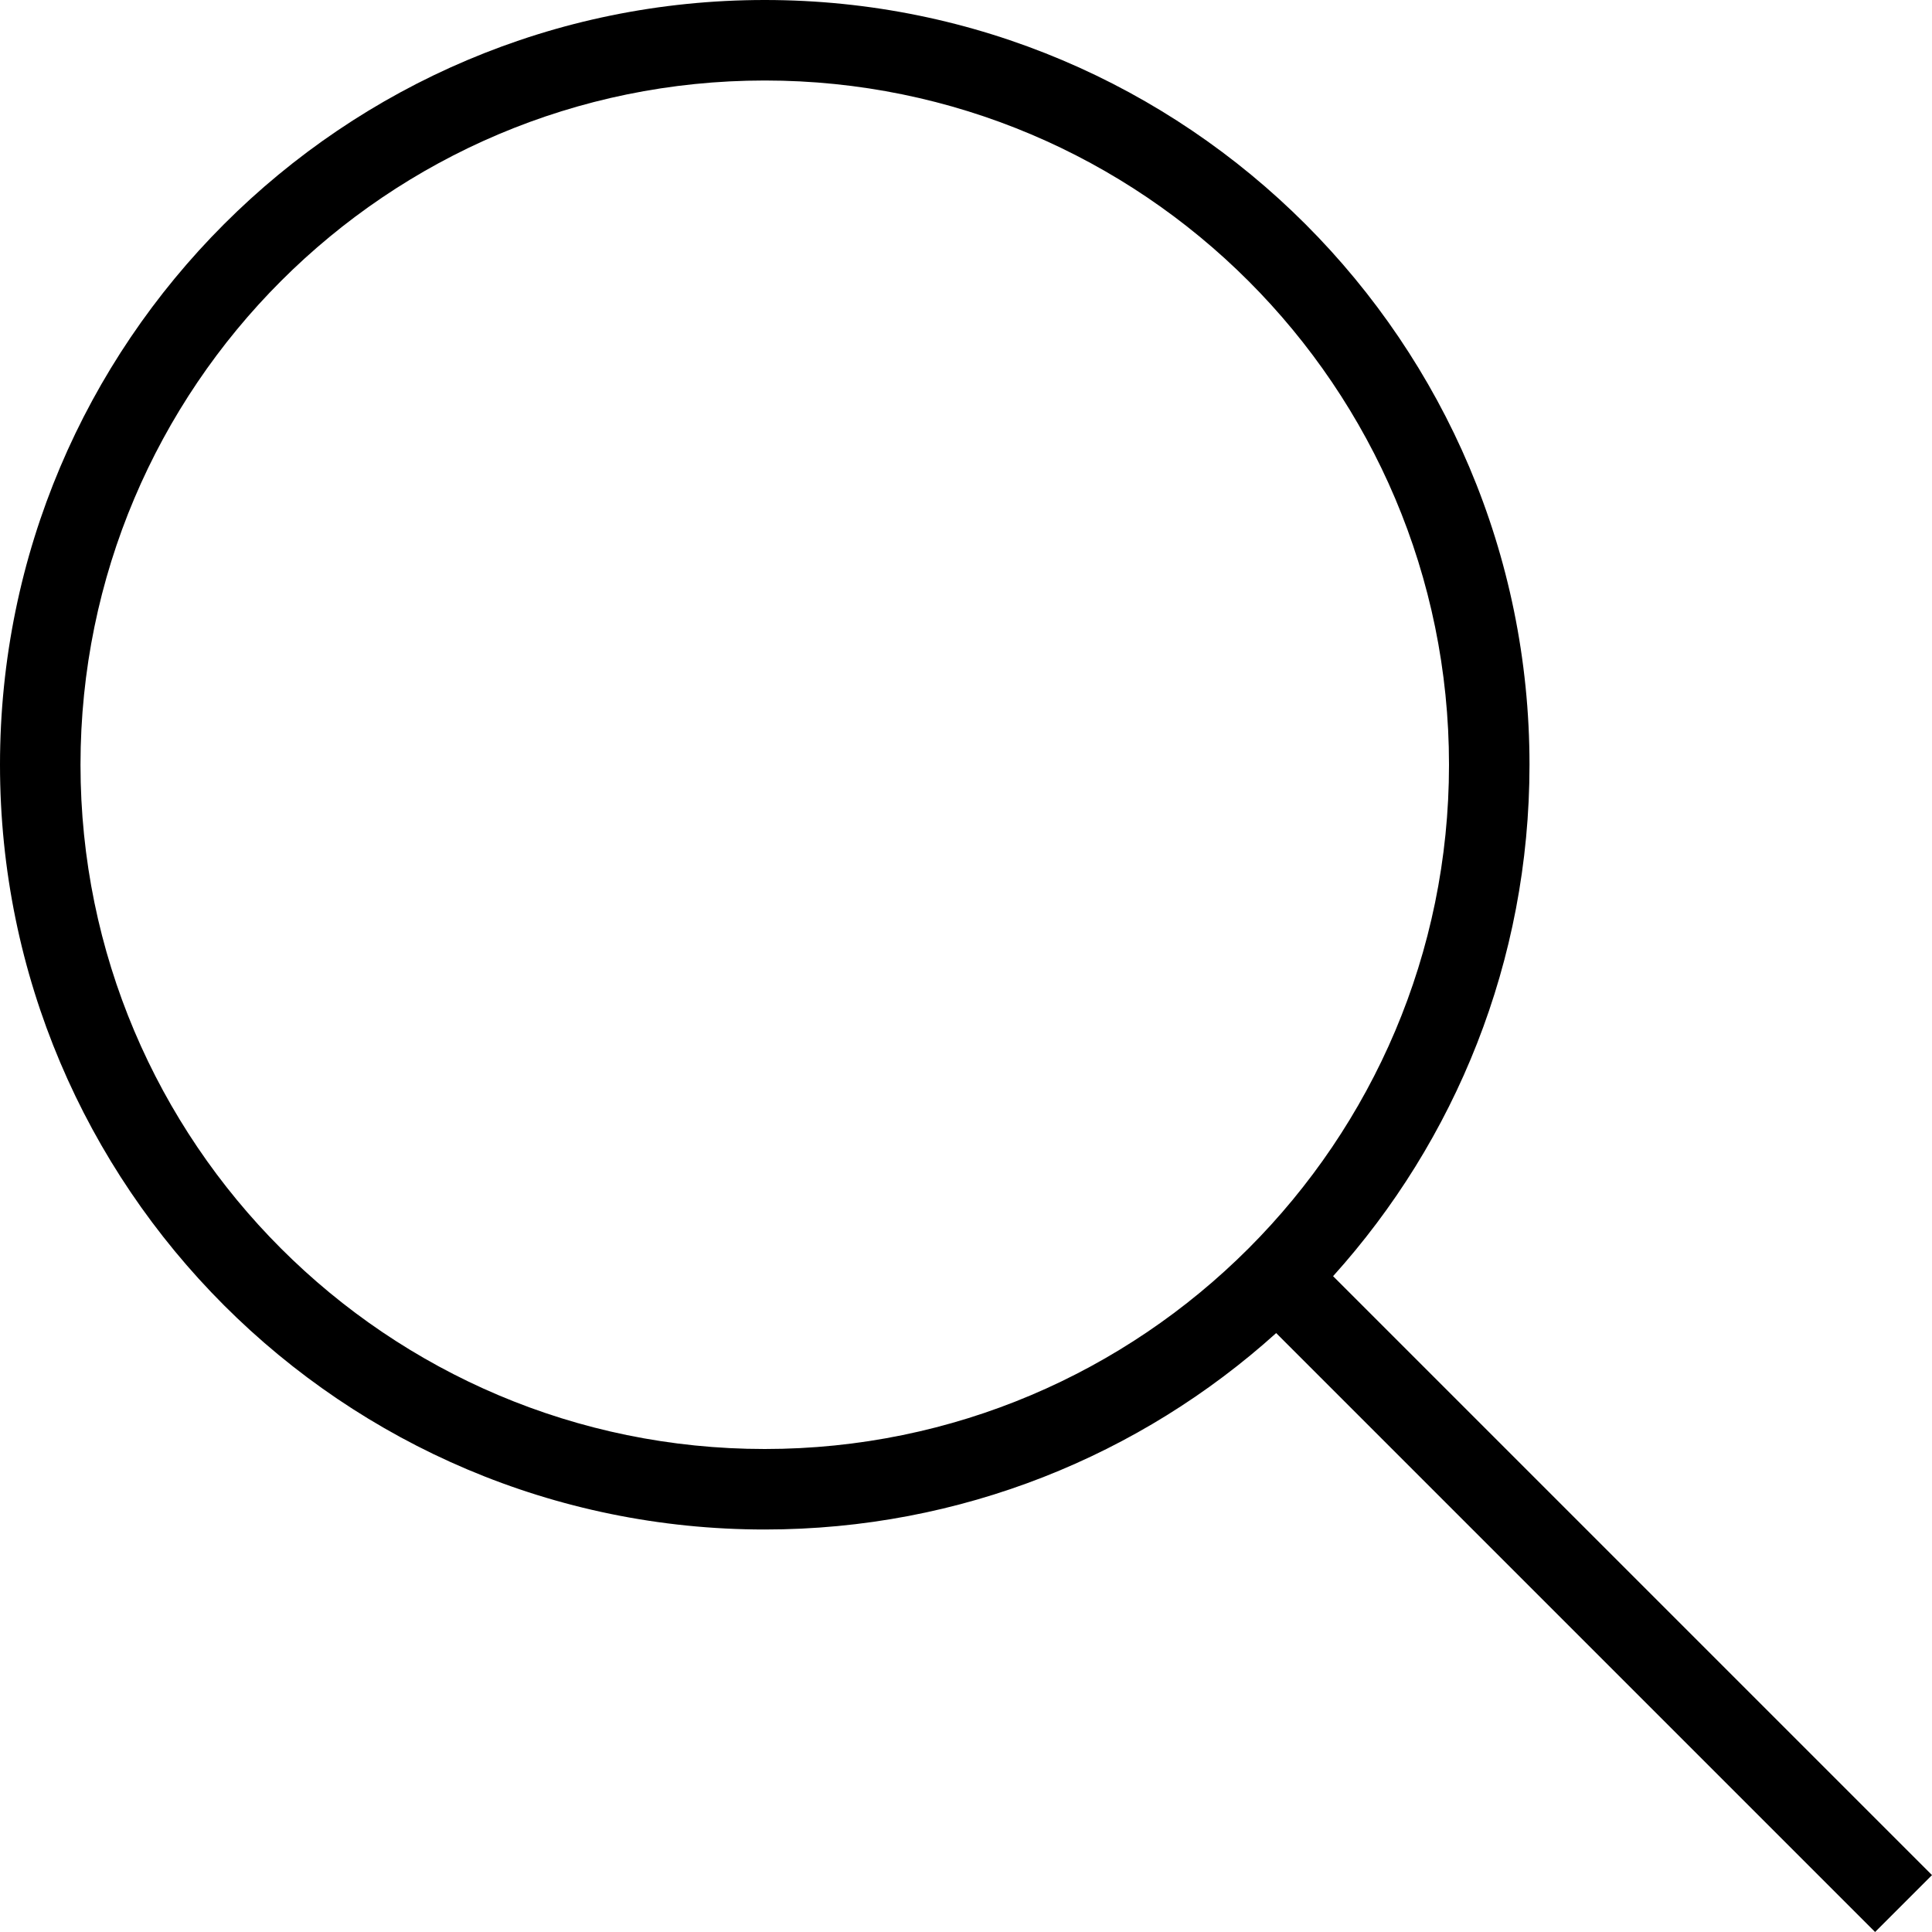
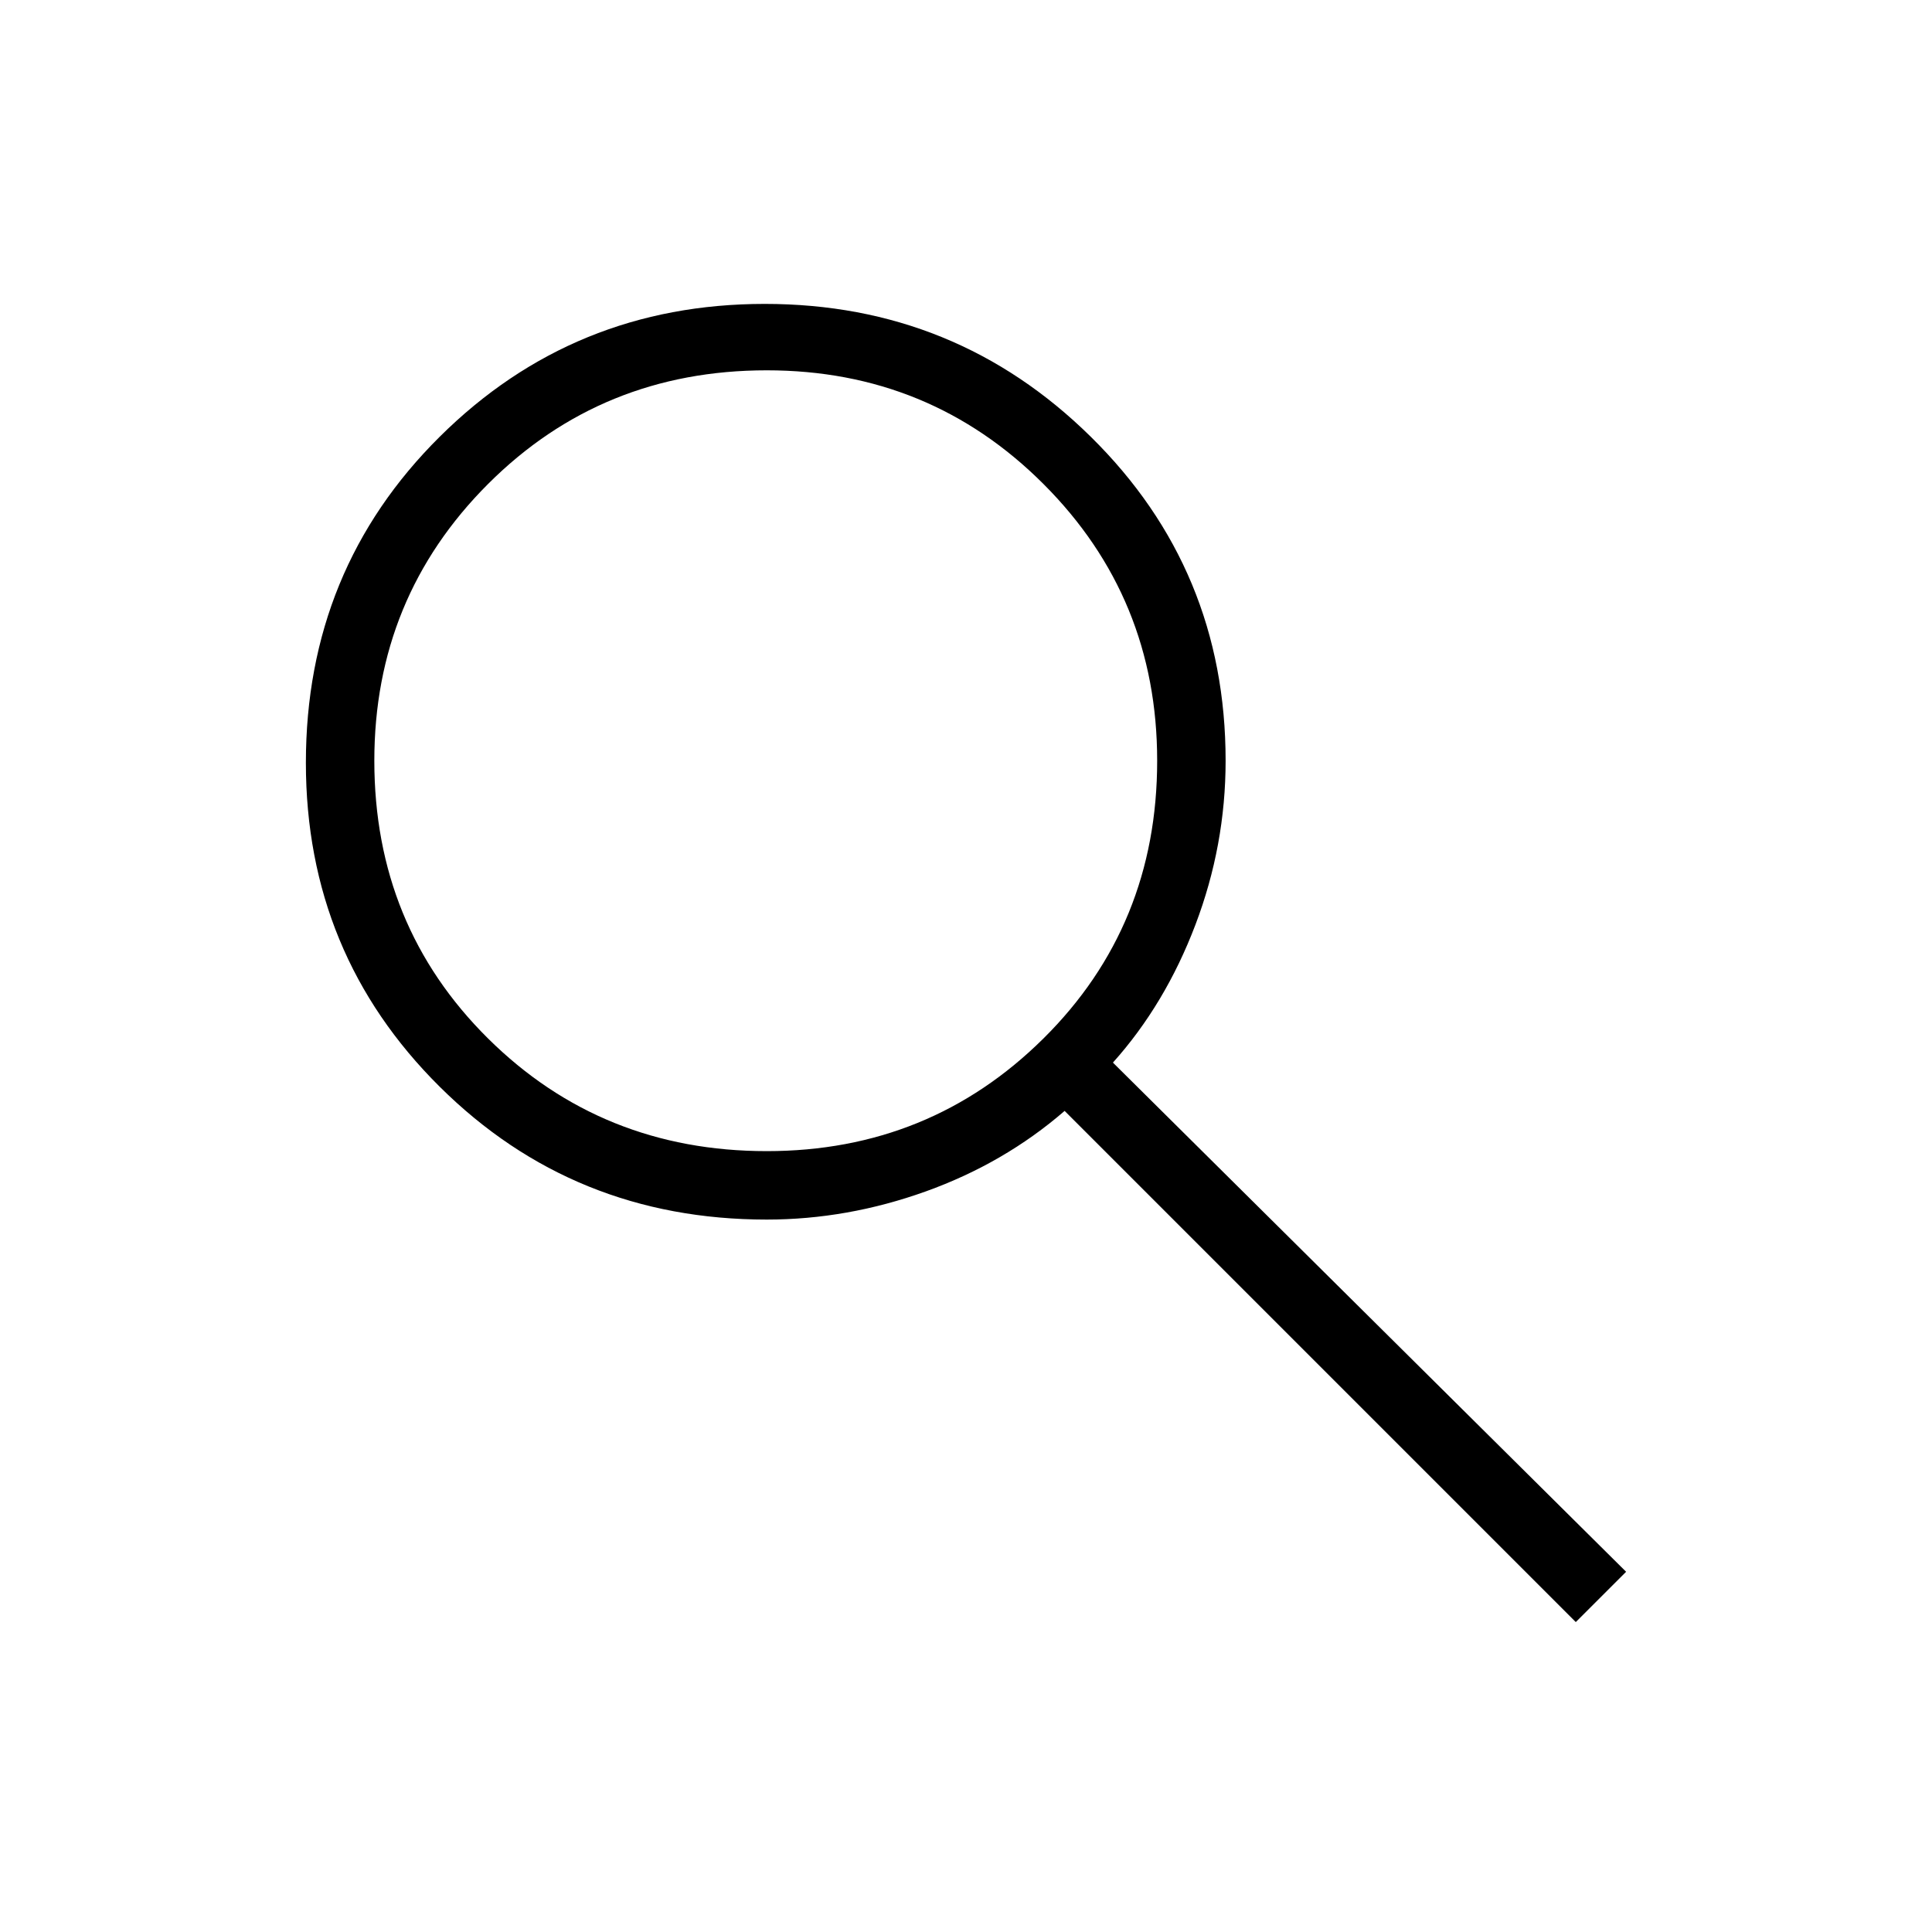
- <svg xmlns="http://www.w3.org/2000/svg" width="24" height="24" fill-rule="evenodd" clip-rule="evenodd">
-   <path d="M15.853 16.56c-1.683 1.517-3.911 2.44-6.353 2.44-5.243 0-9.5-4.257-9.5-9.5s4.257-9.5 9.5-9.5 9.5 4.257 9.5 9.5c0 2.442-.923 4.67-2.44 6.353l7.44 7.44-.707.707-7.44-7.44zm-6.353-15.56c4.691 0 8.5 3.809 8.5 8.5s-3.809 8.5-8.5 8.5-8.5-3.809-8.5-8.5 3.809-8.5 8.5-8.5z" />
+ <svg xmlns="http://www.w3.org/2000/svg" height="40" width="40">
+   <path d="M32.625 33.583 22.042 23Q20.792 24.083 19.167 24.667Q17.542 25.25 15.875 25.25Q11.875 25.25 9.104 22.5Q6.333 19.75 6.333 15.792Q6.333 11.792 9.104 9.042Q11.875 6.292 15.833 6.292Q19.792 6.292 22.583 9.042Q25.375 11.792 25.375 15.75Q25.375 17.5 24.75 19.146Q24.125 20.792 23.042 22L33.667 32.542ZM15.875 23.833Q19.25 23.833 21.604 21.5Q23.958 19.167 23.958 15.75Q23.958 12.375 21.604 10.021Q19.25 7.667 15.875 7.667Q12.458 7.667 10.104 10.021Q7.75 12.375 7.75 15.75Q7.75 19.167 10.104 21.5Q12.458 23.833 15.875 23.833Z" />
</svg>
